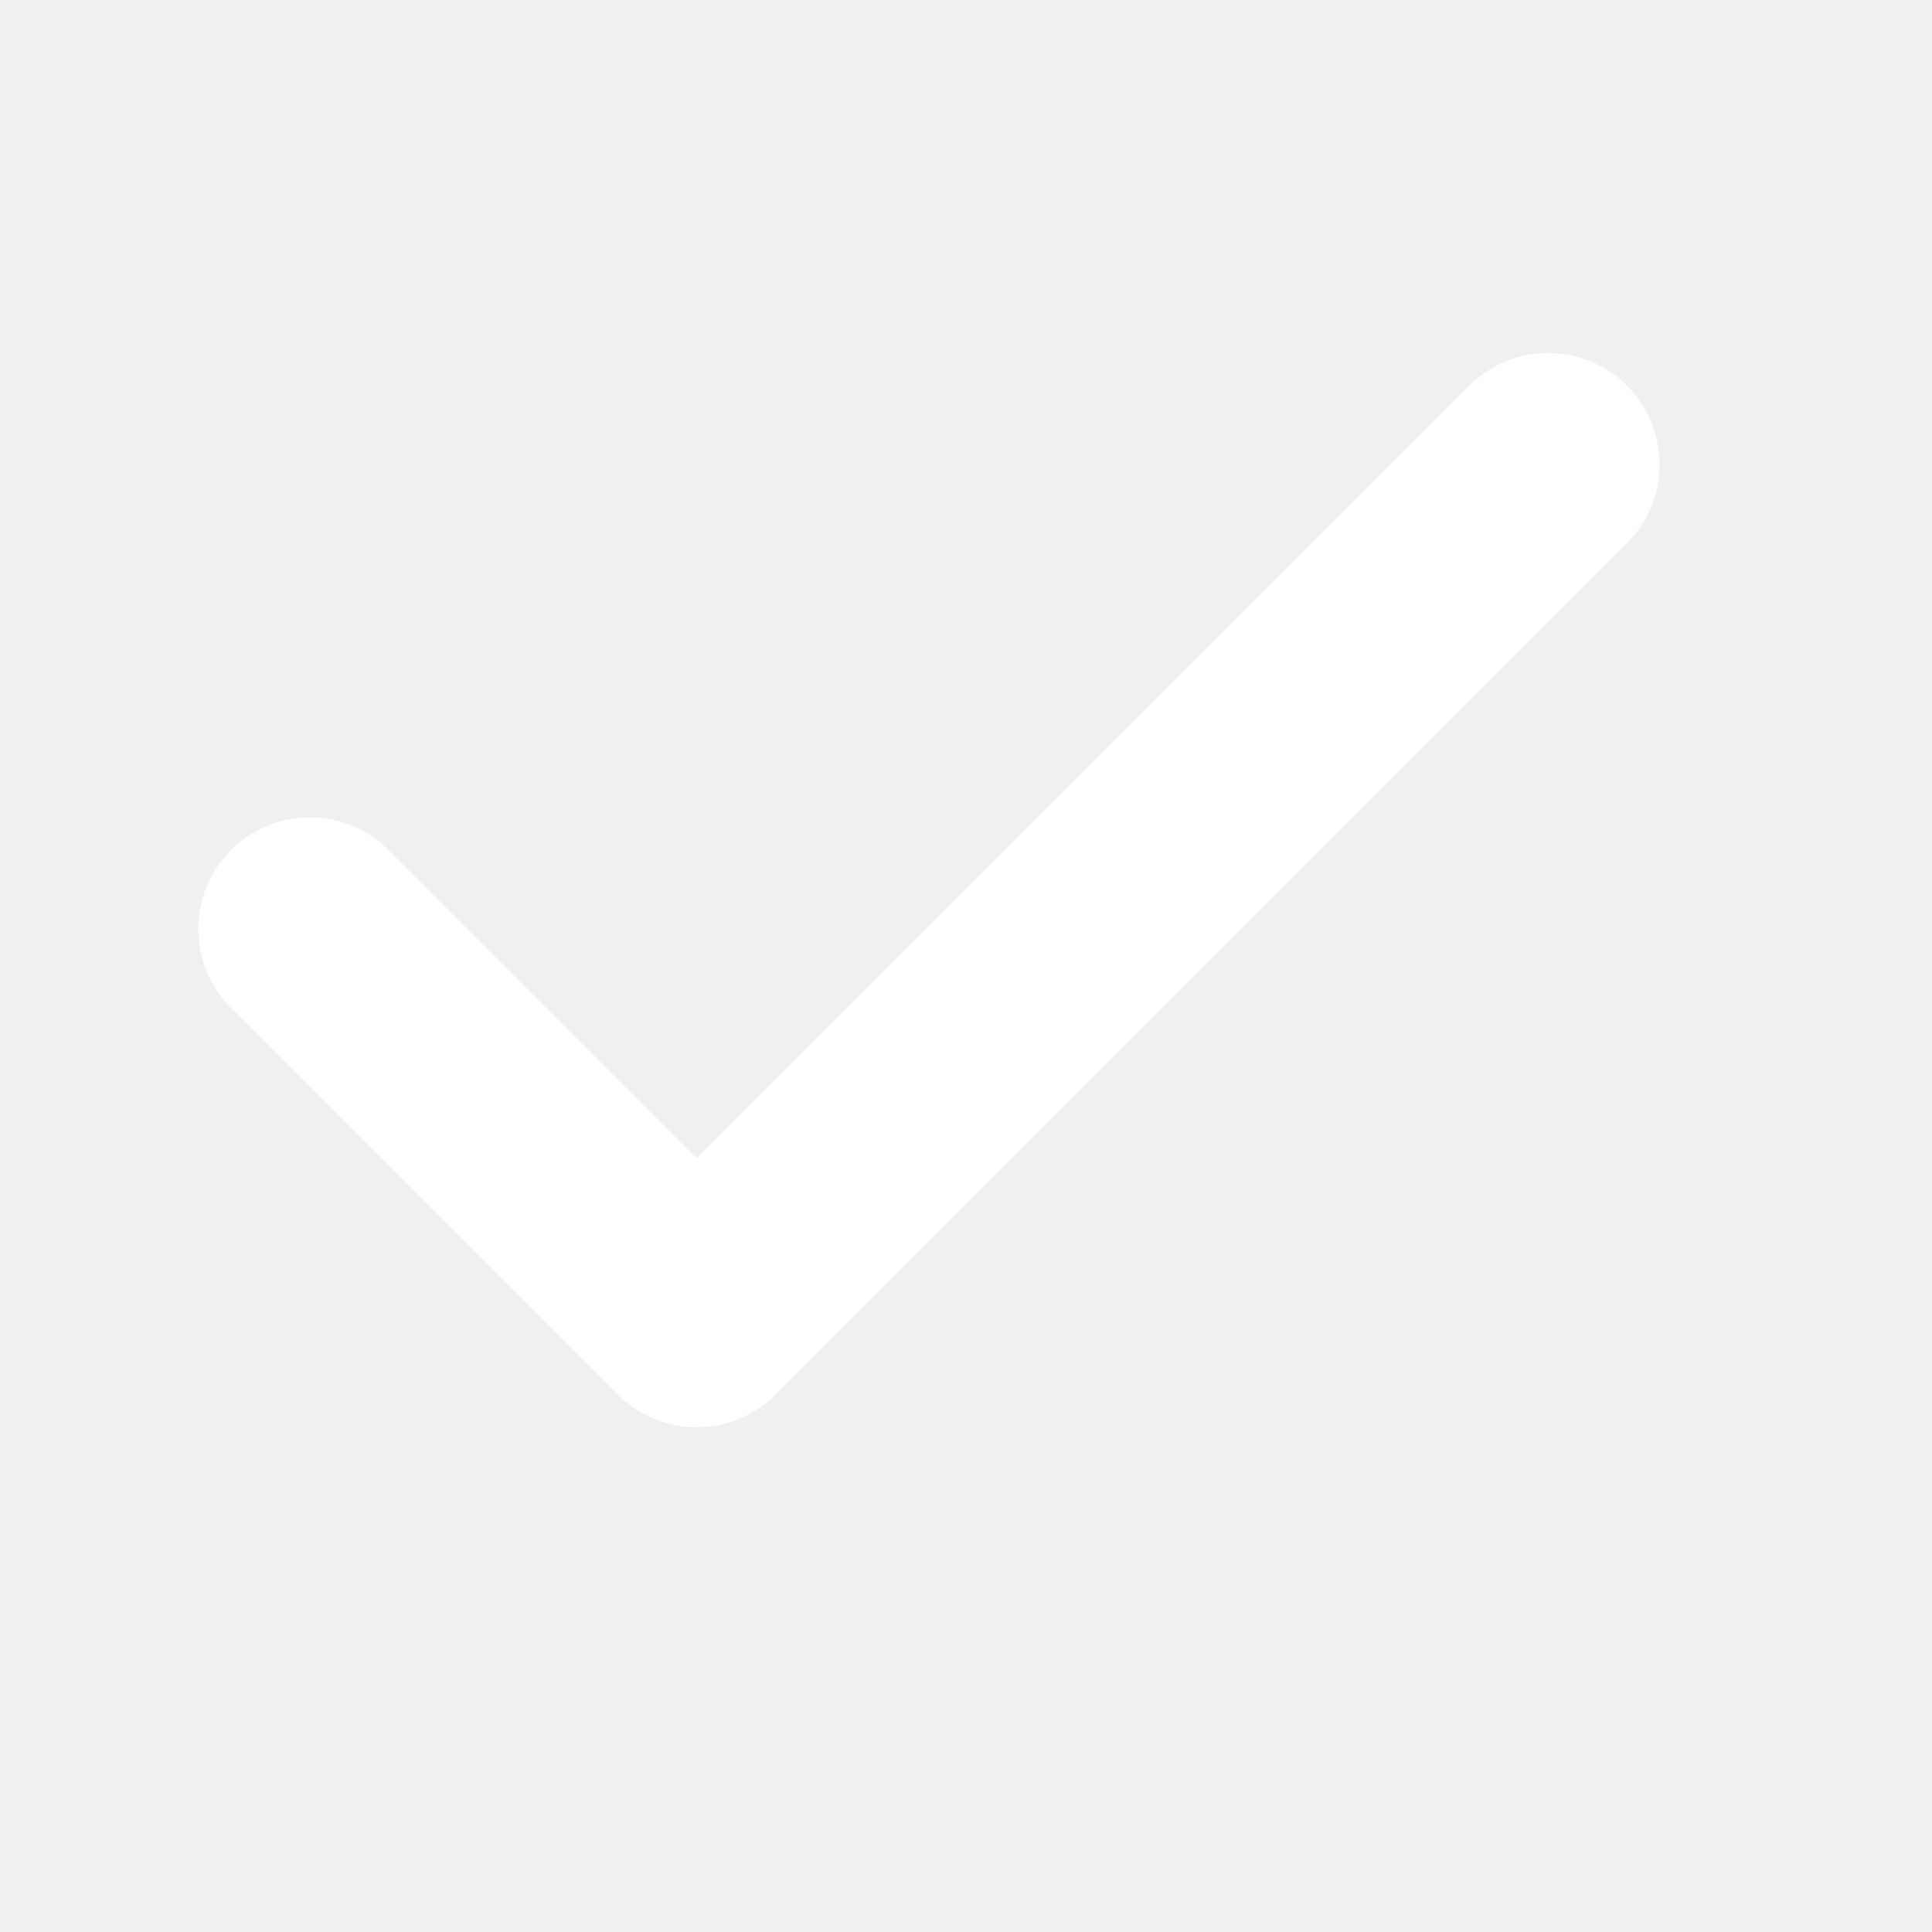
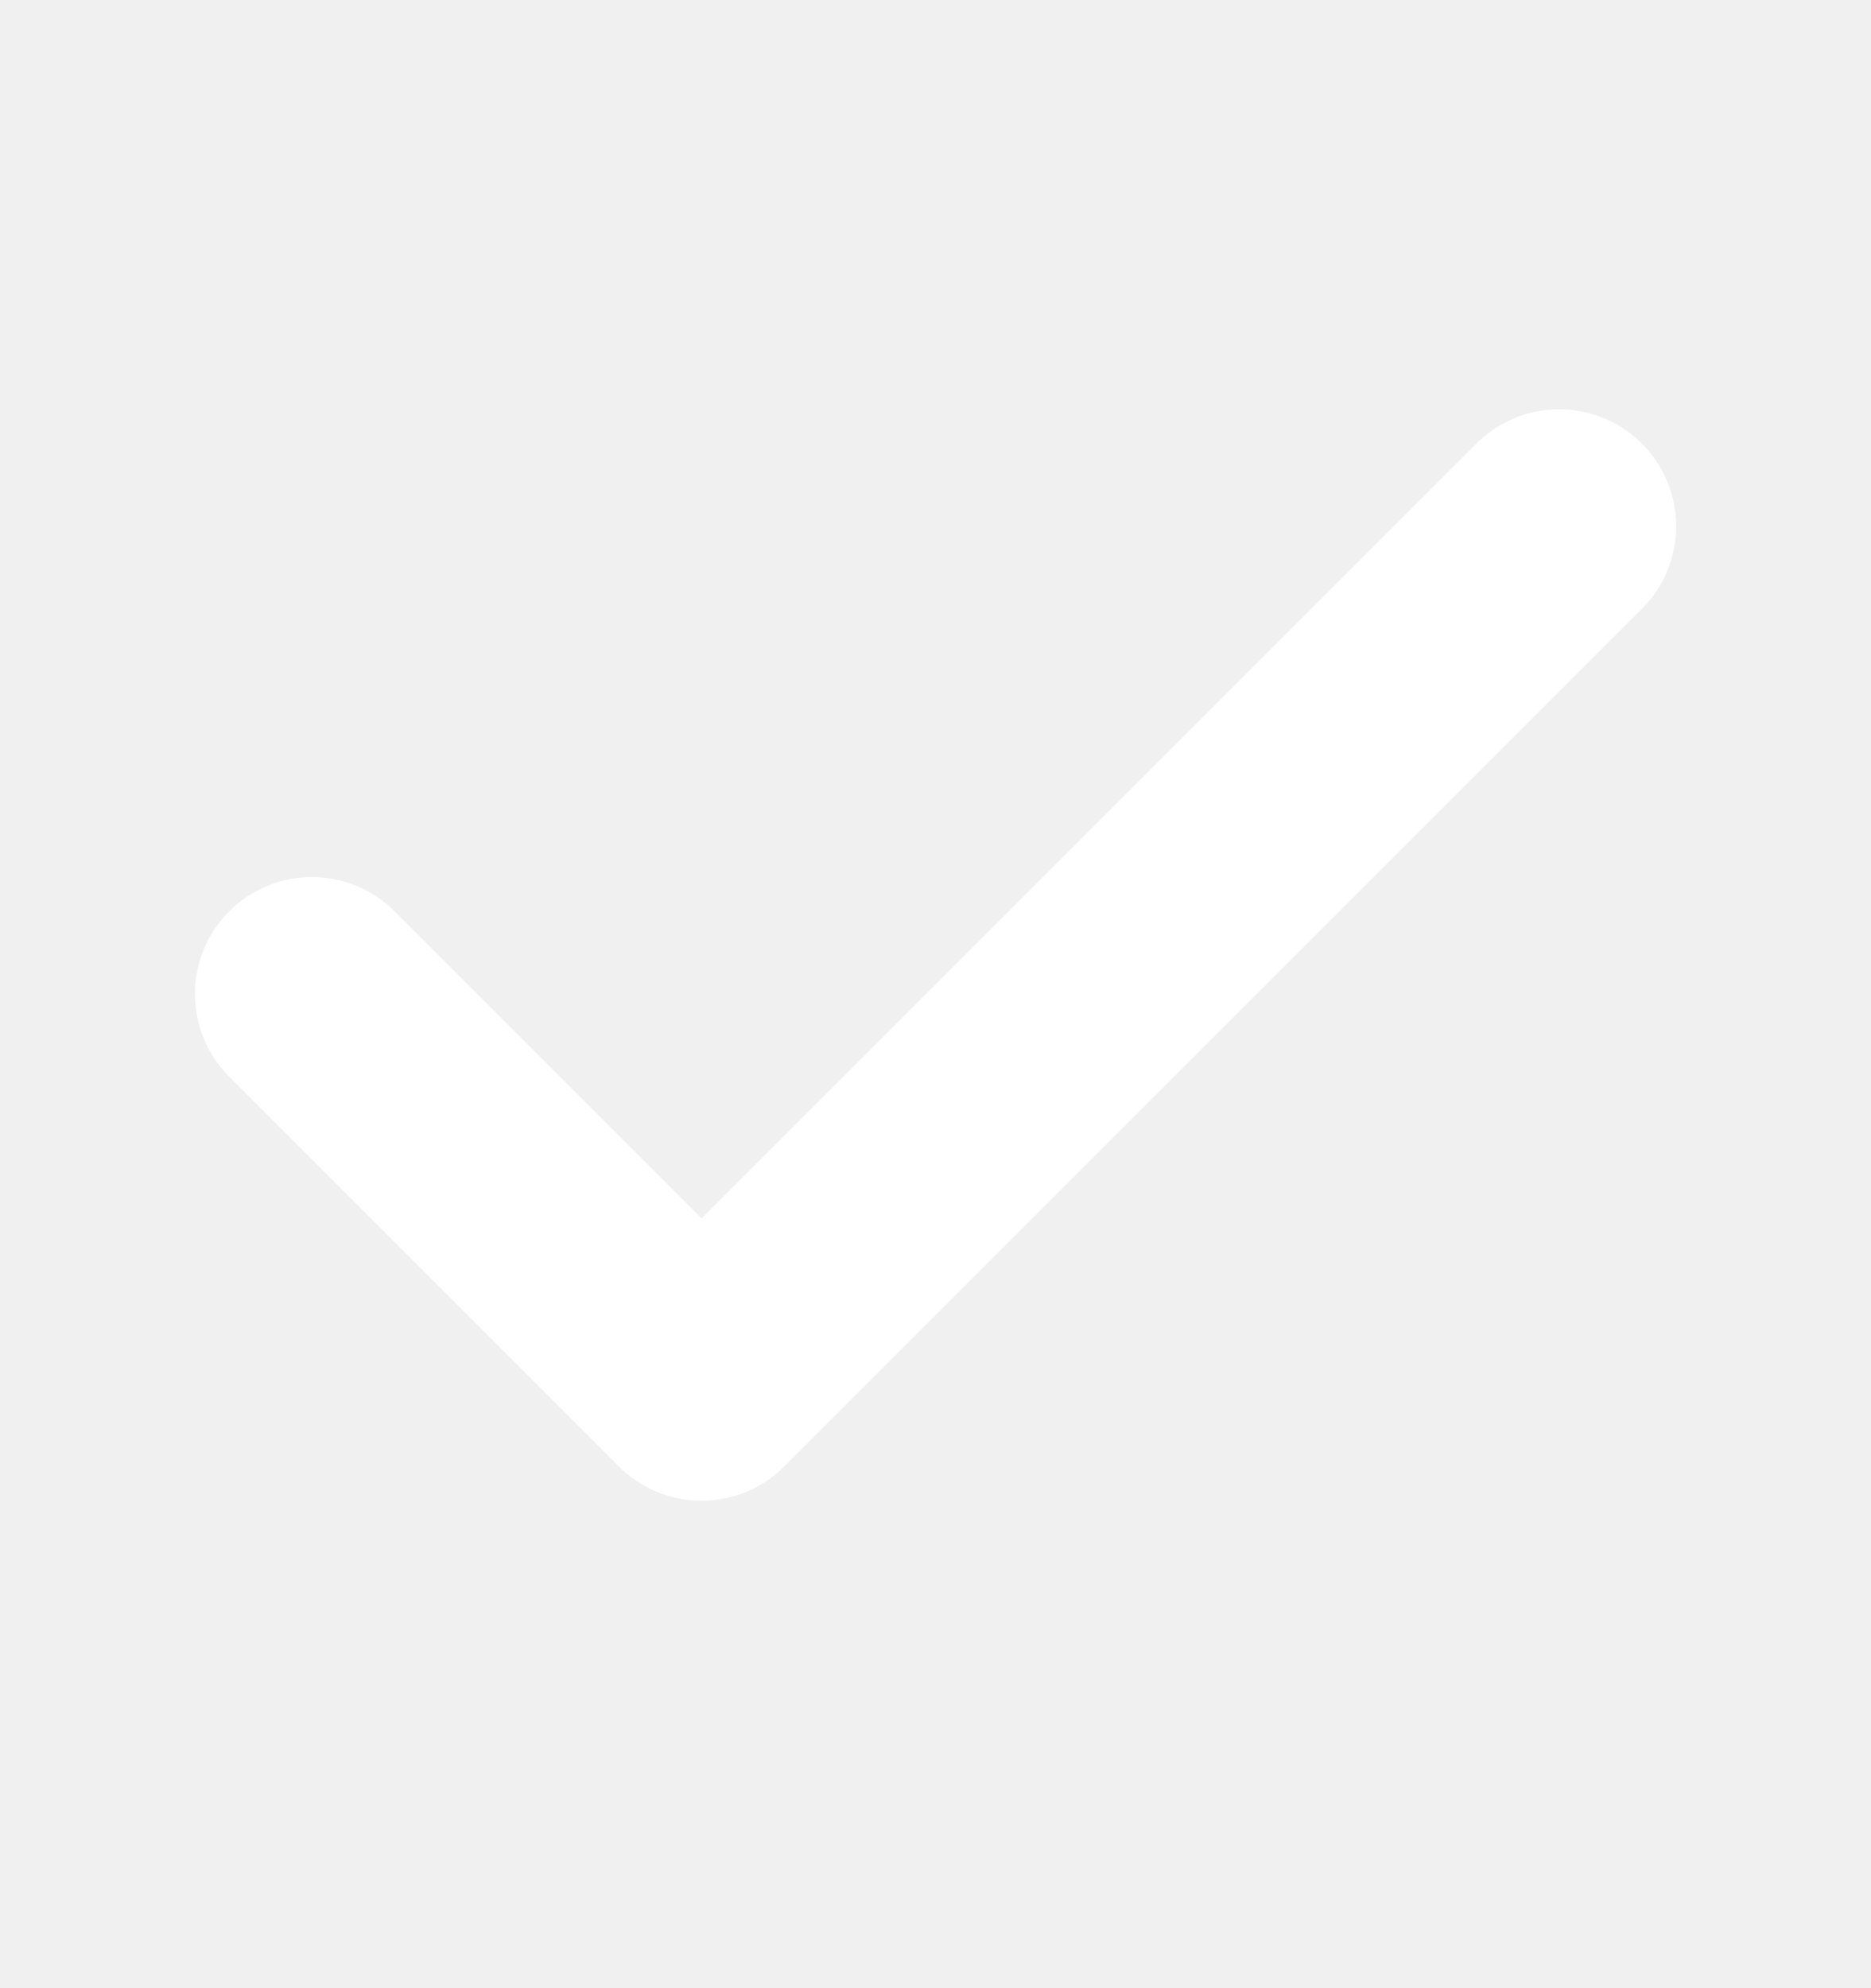
- <svg xmlns="http://www.w3.org/2000/svg" width="13" height="13" viewBox="0 0 13 13" fill="none">
-   <path d="M10.417 3.125L4.688 8.854L2.084 6.25" stroke="white" stroke-width="1.5" stroke-linecap="round" stroke-linejoin="round" />
+ <svg xmlns="http://www.w3.org/2000/svg" width="16" height="17" viewBox="0 0 16 17" fill="none">
+   <path d="M13.334 4.5L6 11.833L2.667 8.5" stroke="white" stroke-width="2" stroke-linecap="round" stroke-linejoin="round" />
</svg>
